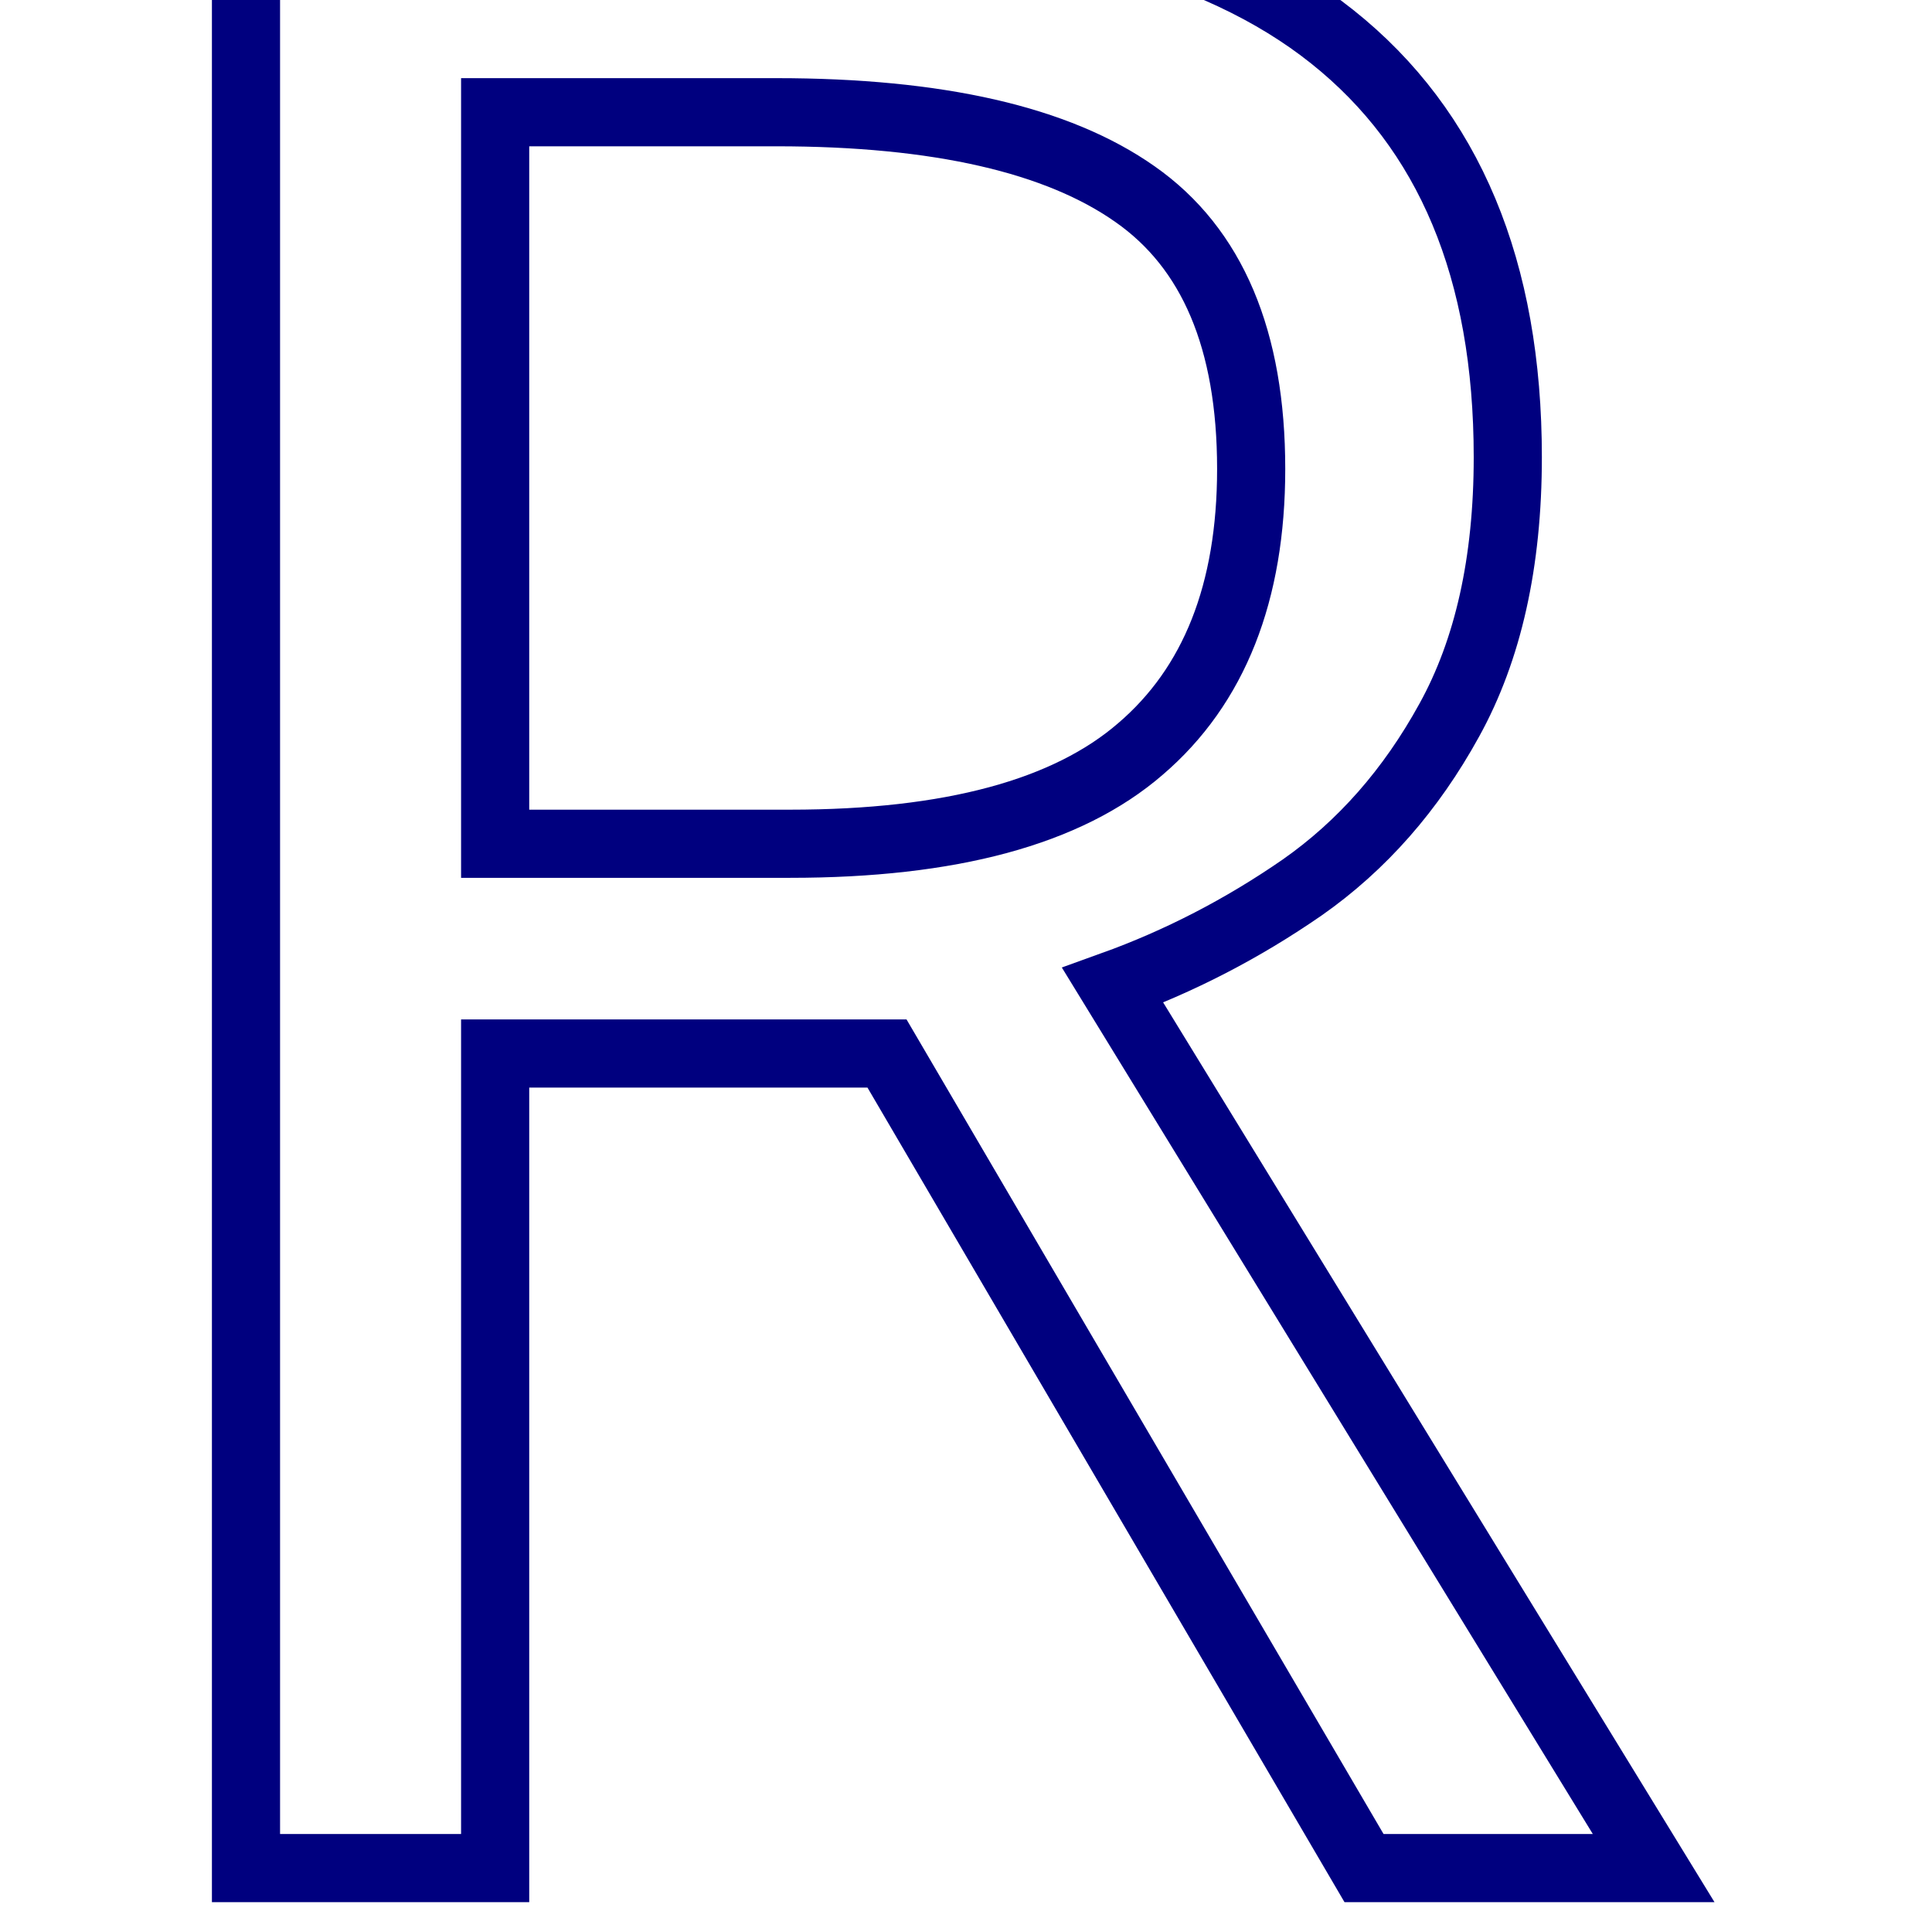
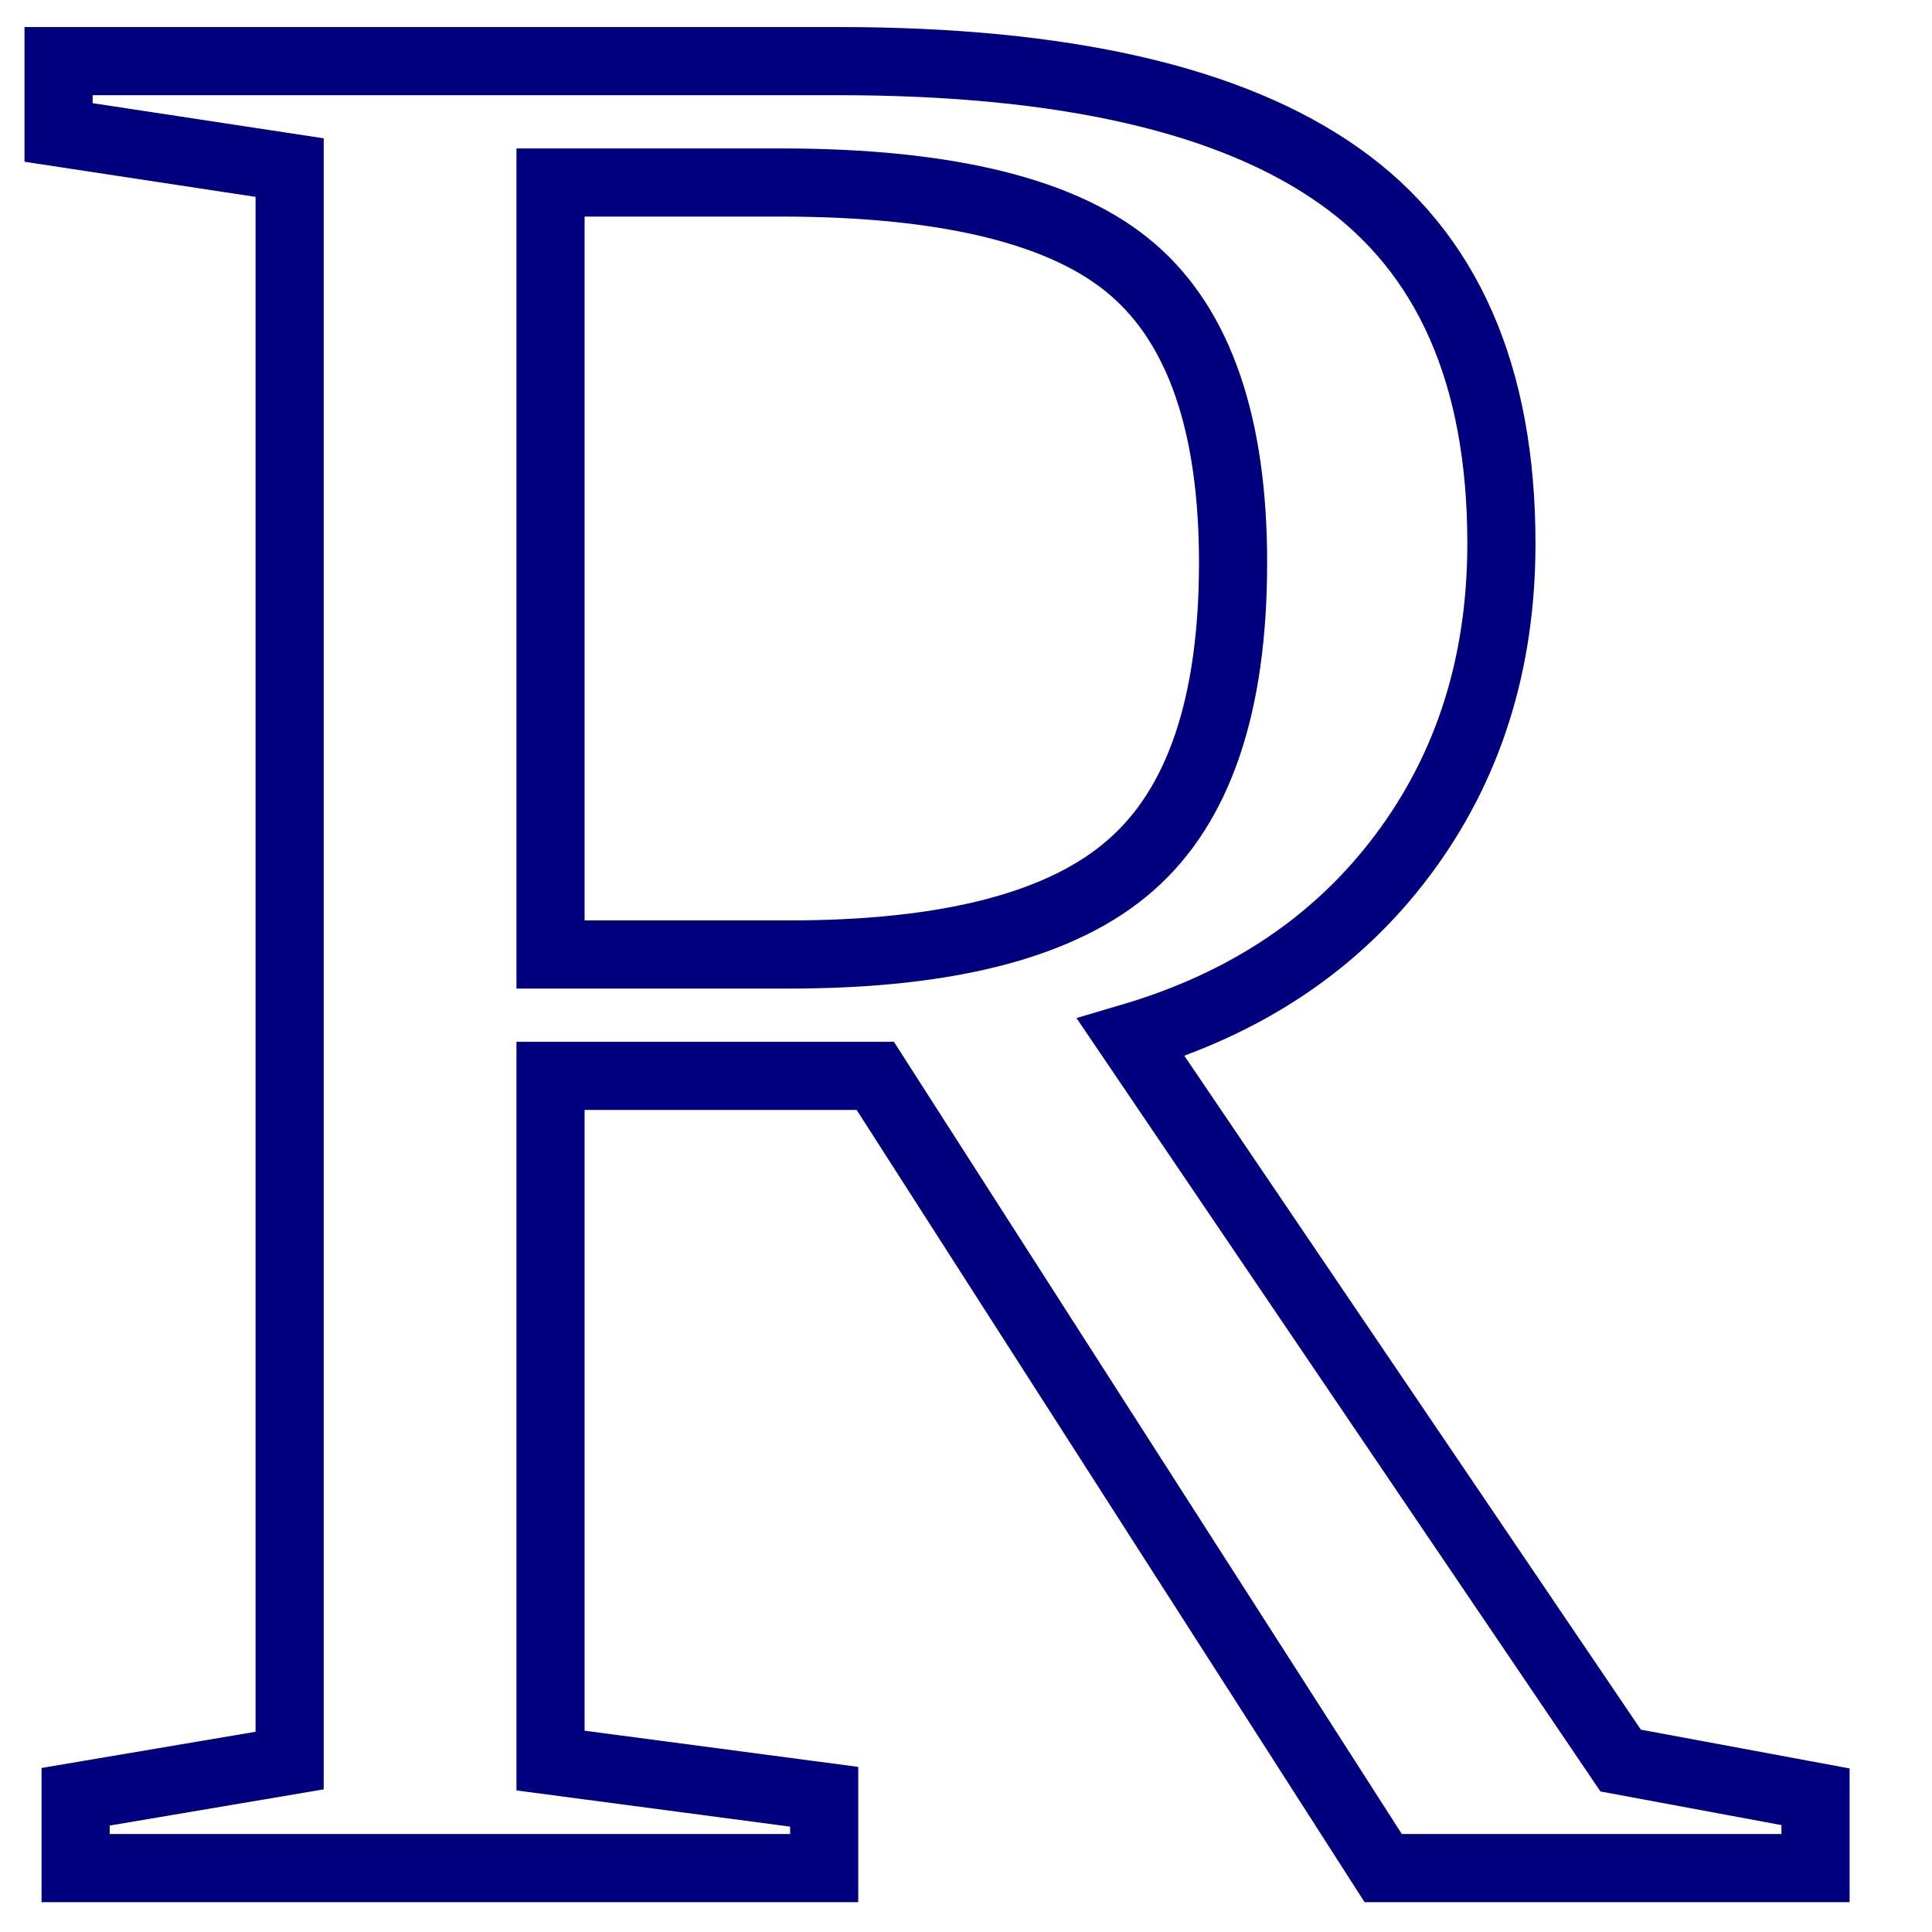
- <svg xmlns="http://www.w3.org/2000/svg" xmlns:ns1="http://www.openswatchbook.org/uri/2009/osb" xmlns:xlink="http://www.w3.org/1999/xlink" version="1.1" id="Layer_1" x="0px" y="0px" width="28.35px" height="28.35px" viewBox="0 0 28.35 28.35" enable-background="new 0 0 28.35 28.35" xml:space="preserve">
+ <svg xmlns="http://www.w3.org/2000/svg" xmlns:xlink="http://www.w3.org/1999/xlink" version="1.1" width="28.35" height="28.35" viewBox="0 0 28.35 28.35" id="Layer_1" xml:space="preserve">
  <defs id="defs3046">
-     <linearGradient id="linearGradient5262" ns1:paint="solid">
-       <stop style="stop-color:#000000;stop-opacity:1;" offset="0" id="stop5264" />
+     <linearGradient id="linearGradient5364">
+       <stop id="stop5366" style="stop-color:#00007f;stop-opacity:1" offset="0" />
+       <stop id="stop5368" style="stop-color:#00007f;stop-opacity:0" offset="1" />
    </linearGradient>
-     <linearGradient xlink:href="#linearGradient5262" id="linearGradient5266" x1="3.475" y1="-14.762" x2="27.474" y2="-14.762" gradientUnits="userSpaceOnUse" />
+     <linearGradient id="linearGradient5262">
+       <stop id="stop5264" style="stop-color:#000000;stop-opacity:1" offset="0" />
+     </linearGradient>
+     <radialGradient cx="15.474" cy="-14.762" r="11.999" fx="15.474" fy="-14.762" id="radialGradient5374" xlink:href="#linearGradient5364" gradientUnits="userSpaceOnUse" gradientTransform="matrix(1,0,0,1.271926,0,4.014253)" />
  </defs>
-   <text transform="matrix(1 0 0 1 -0.3123 27.4124)" fill="#00007F" font-family="'AGaramondPro-Regular'" font-size="40.5" id="text3042" style="stroke:#00007f;stroke-opacity:1;fill:none">R</text>
+   <text transform="translate(-0.3123,27.4124)" id="text3042" style="font-size:40.5px;fill:none;stroke:#00007f;stroke-opacity:1">R</text>
</svg>
